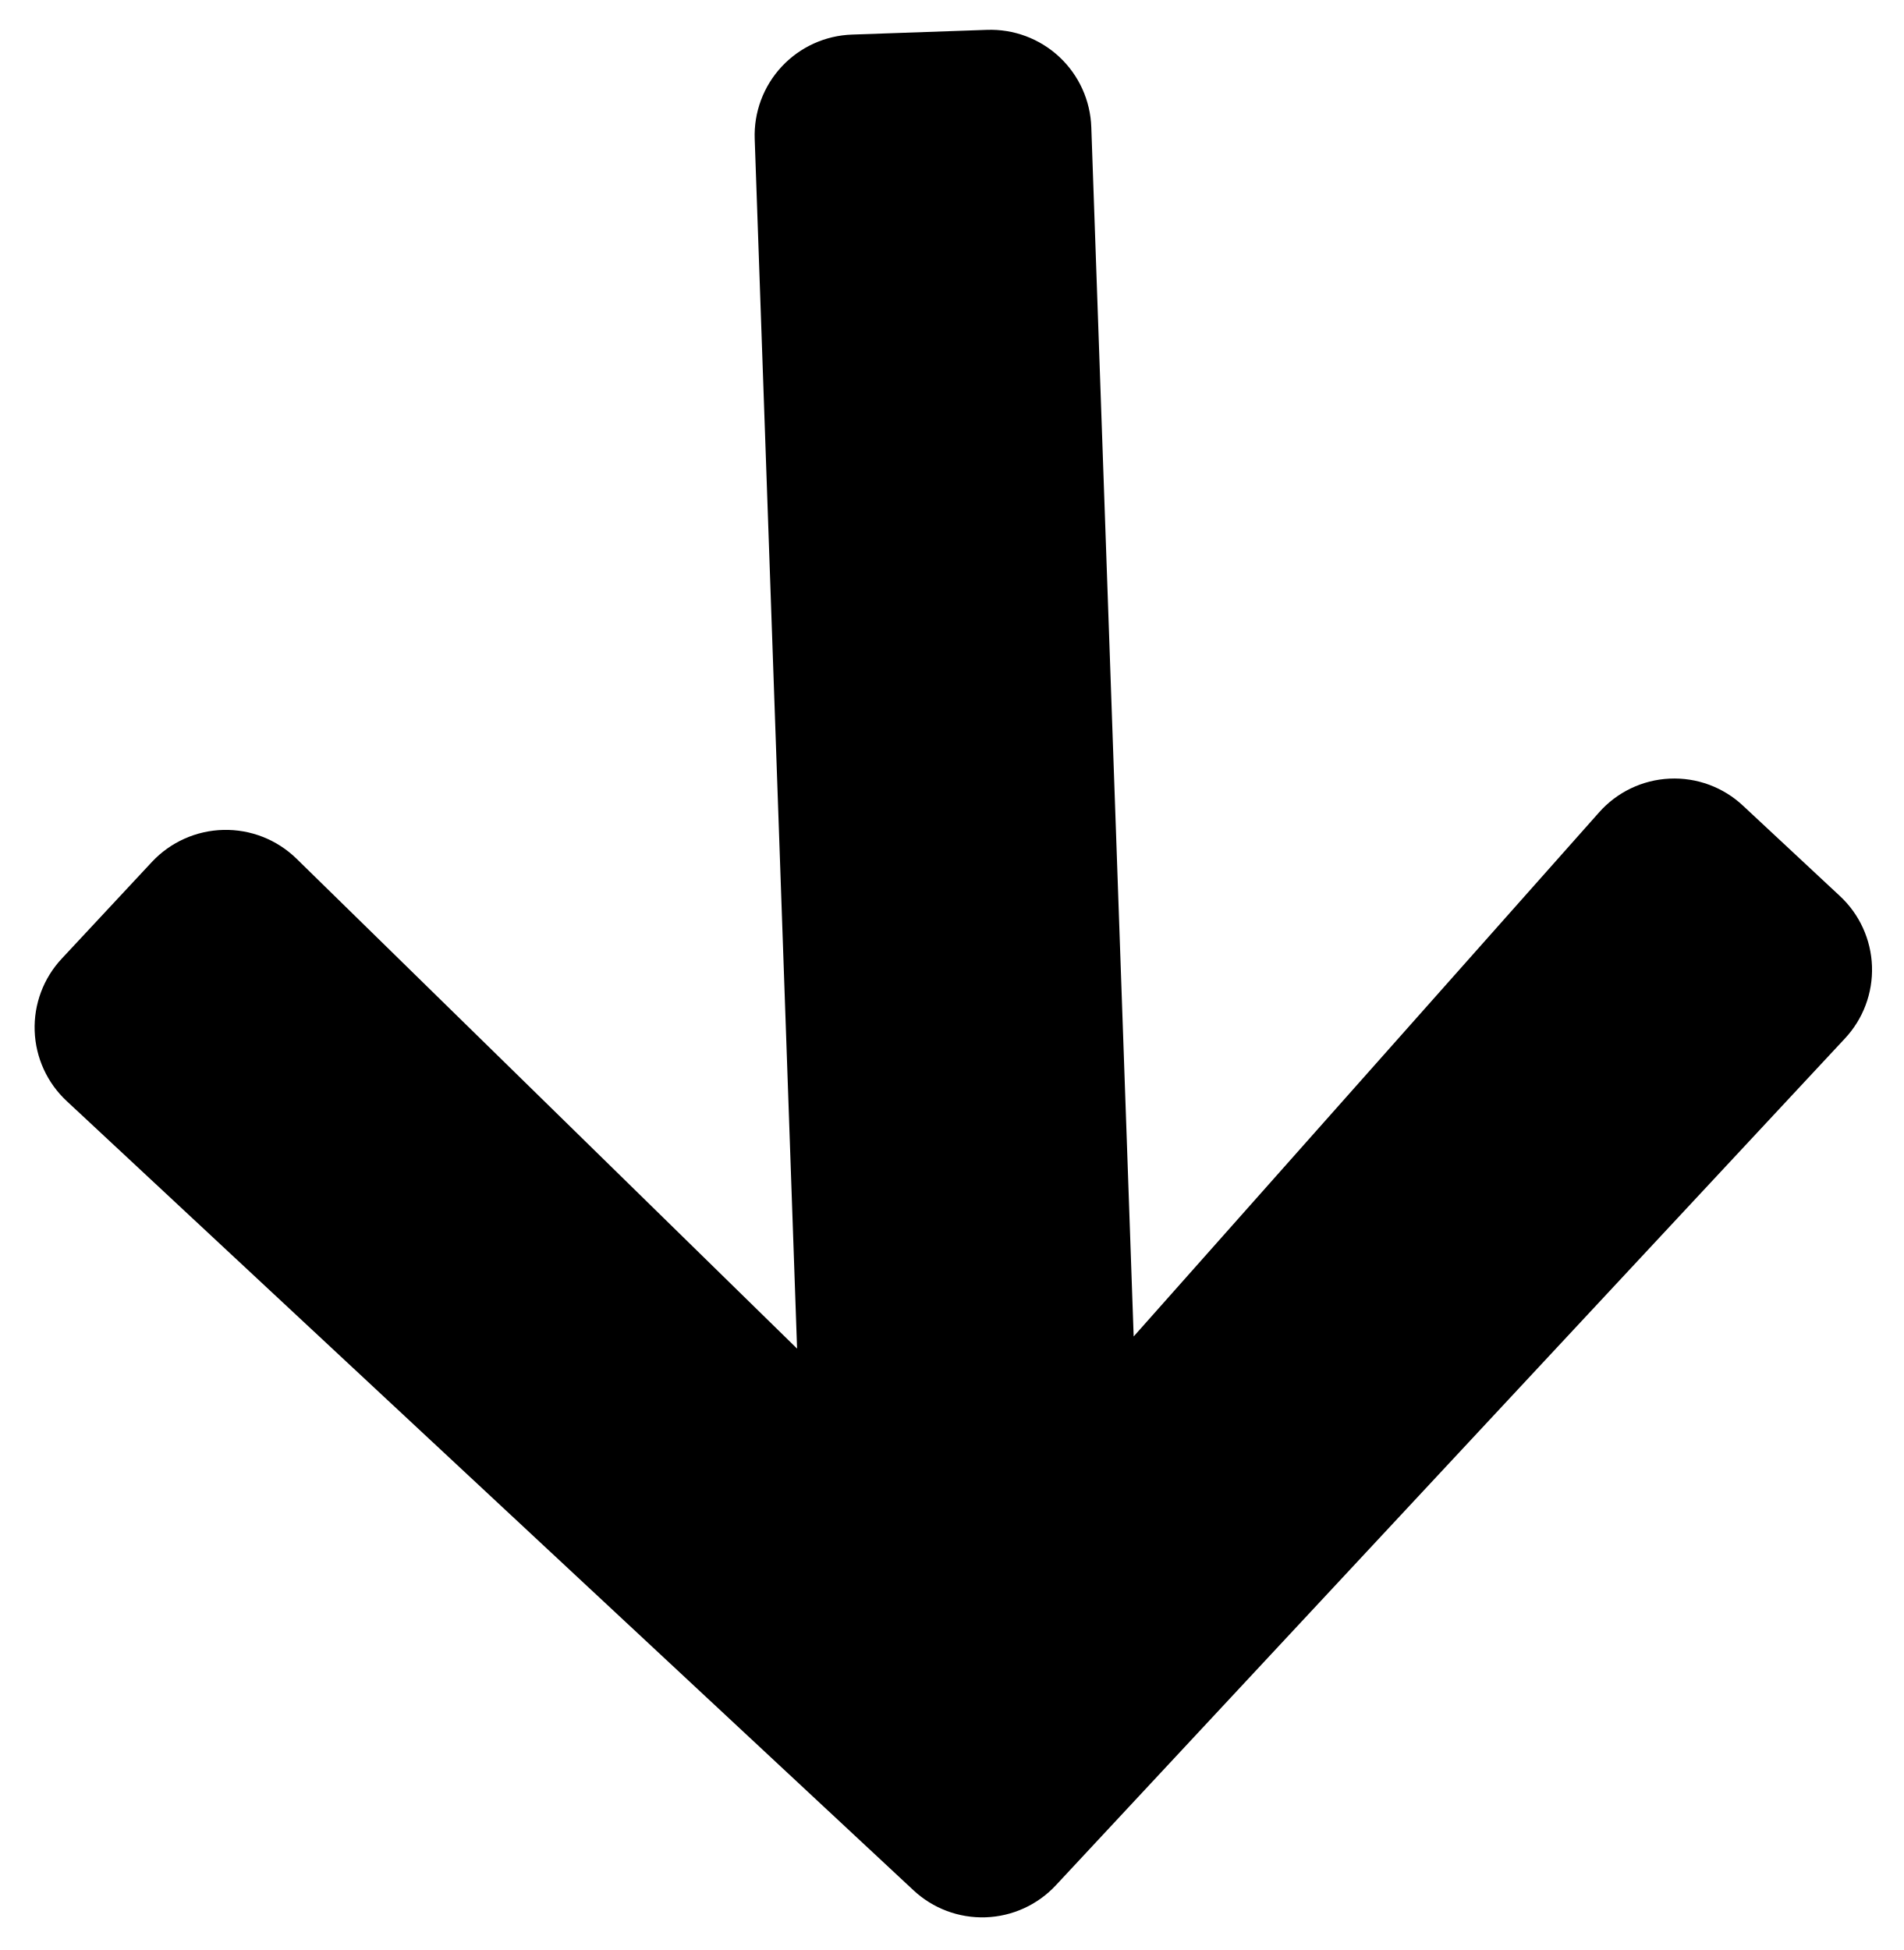
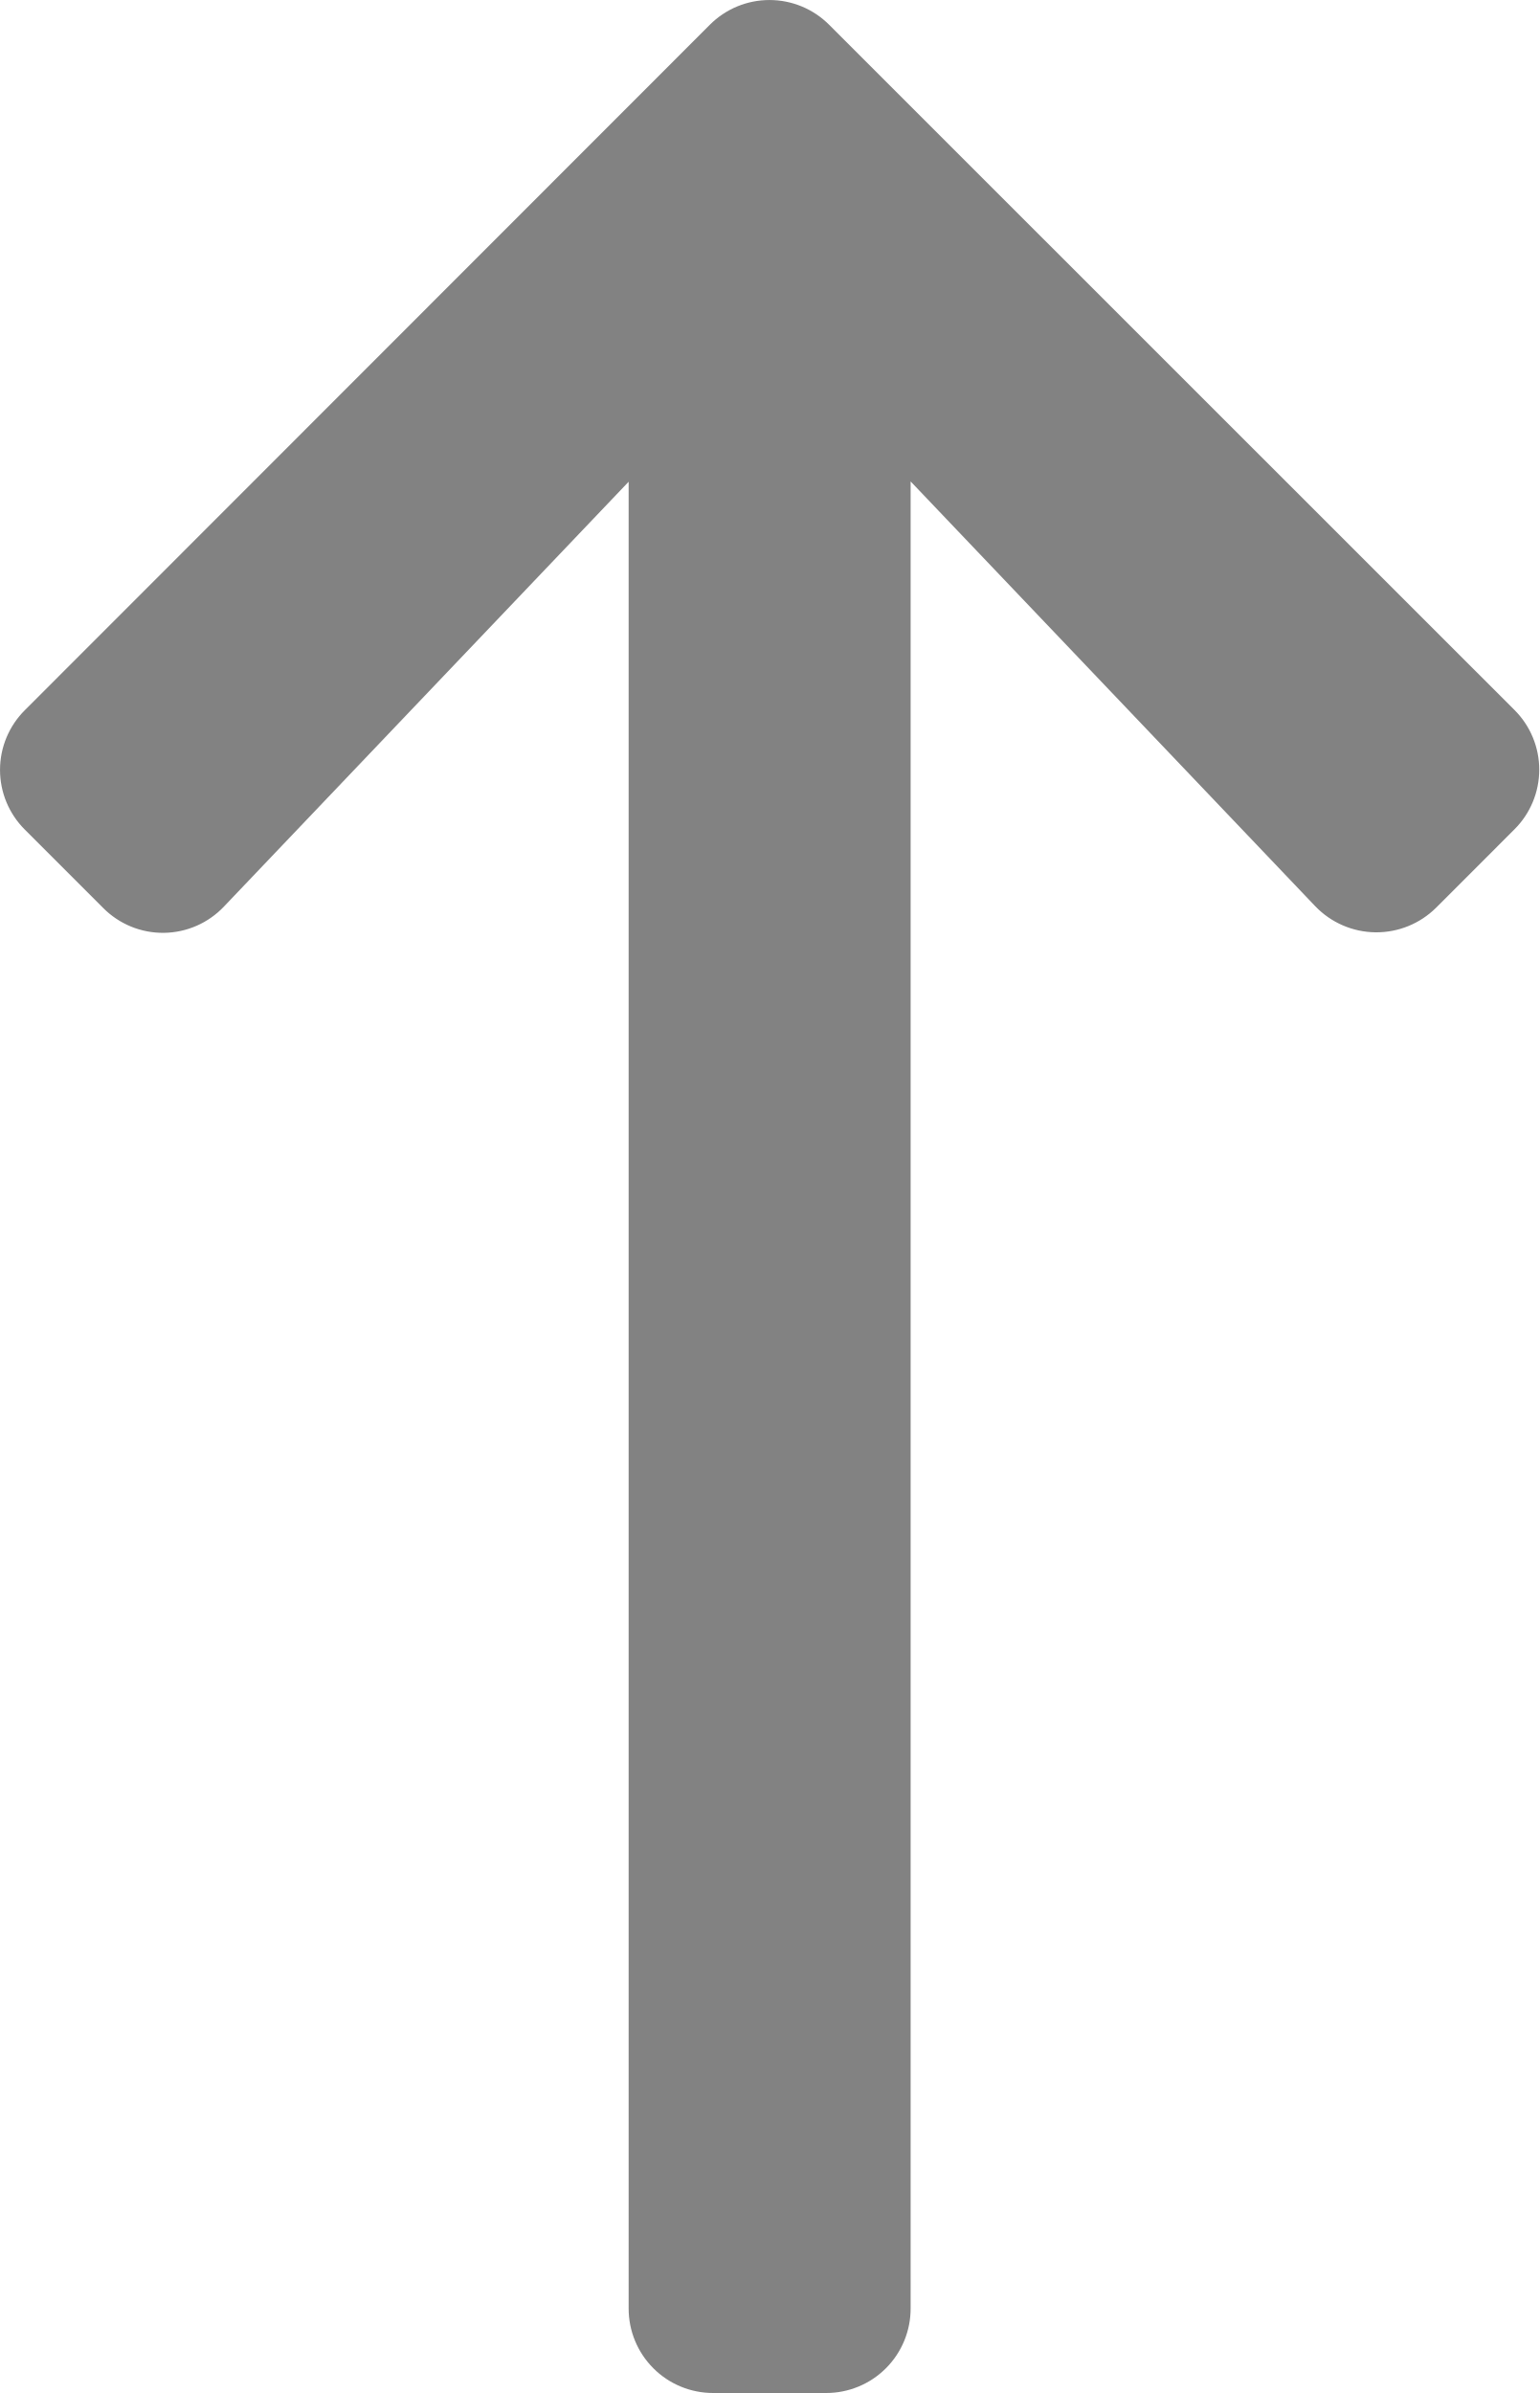
- <svg xmlns="http://www.w3.org/2000/svg" width="31.339" height="32.098" viewBox="0 0 31.339 32.098">
-   <path d="M13.206,4.675l1.539-1.539a1.657,1.657,0,0,1,2.35,0l13.477,13.47a1.657,1.657,0,0,1,0,2.35L17.1,32.432a1.657,1.657,0,0,1-2.35,0l-1.539-1.539a1.666,1.666,0,0,1,.028-2.378l8.354-7.958H1.664A1.66,1.66,0,0,1,0,18.893V16.675a1.66,1.66,0,0,1,1.664-1.664H21.587L13.234,7.053A1.654,1.654,0,0,1,13.206,4.675Z" transform="matrix(0.035, 0.999, -0.999, 0.035, 32.901, -0.092)" />
+ <svg xmlns="http://www.w3.org/2000/svg" width="30.274" height="47.061" viewBox="0 0 30.274 47.061">
+   <defs>
+     <style>.a{fill:#828282;}</style>
+   </defs>
+   <path class="a" d="M13.206,4.675l1.539-1.539a1.657,1.657,0,0,1,2.35,0l13.477,13.47a1.657,1.657,0,0,1,0,2.35L17.1,32.432a1.657,1.657,0,0,1-2.35,0l-1.539-1.539a1.666,1.666,0,0,1,.028-2.378l8.354-7.958H-14.336A1.66,1.66,0,0,1-16,18.893V16.675a1.66,1.66,0,0,1,1.664-1.664H21.587L13.234,7.053A1.654,1.654,0,0,1,13.206,4.675Z" transform="translate(-2.647 31.061) rotate(-90)" />
</svg>
